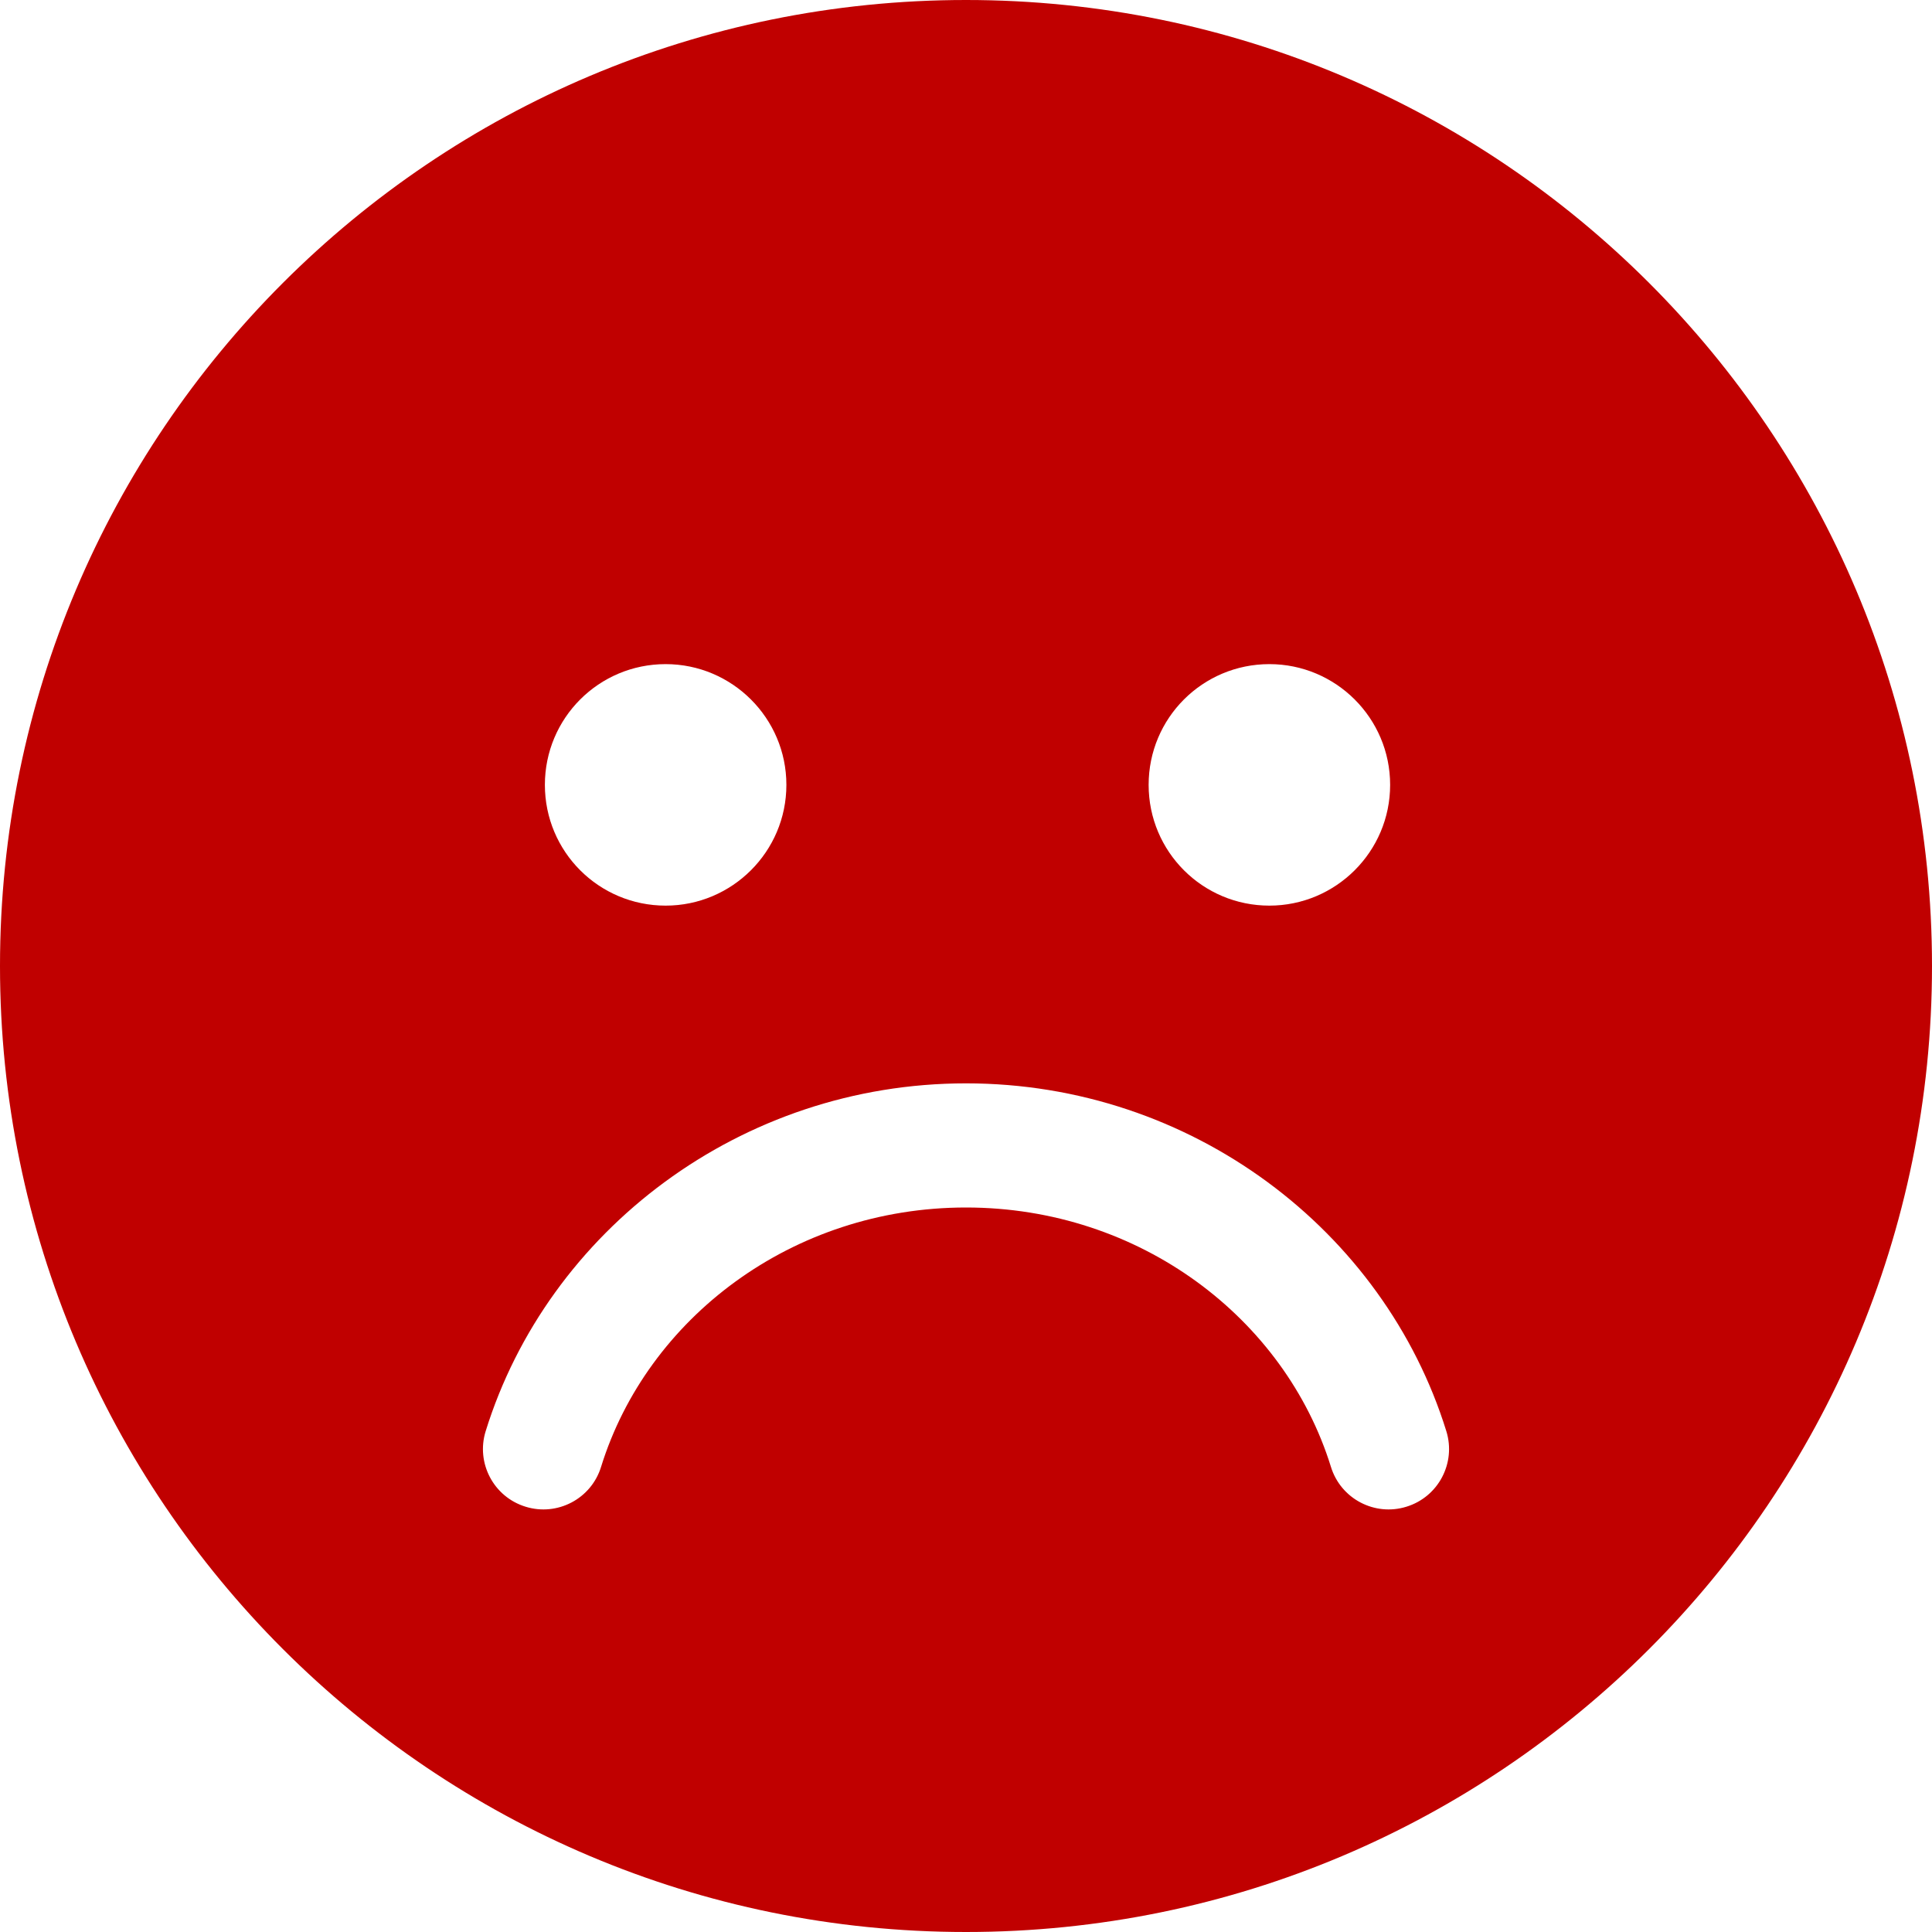
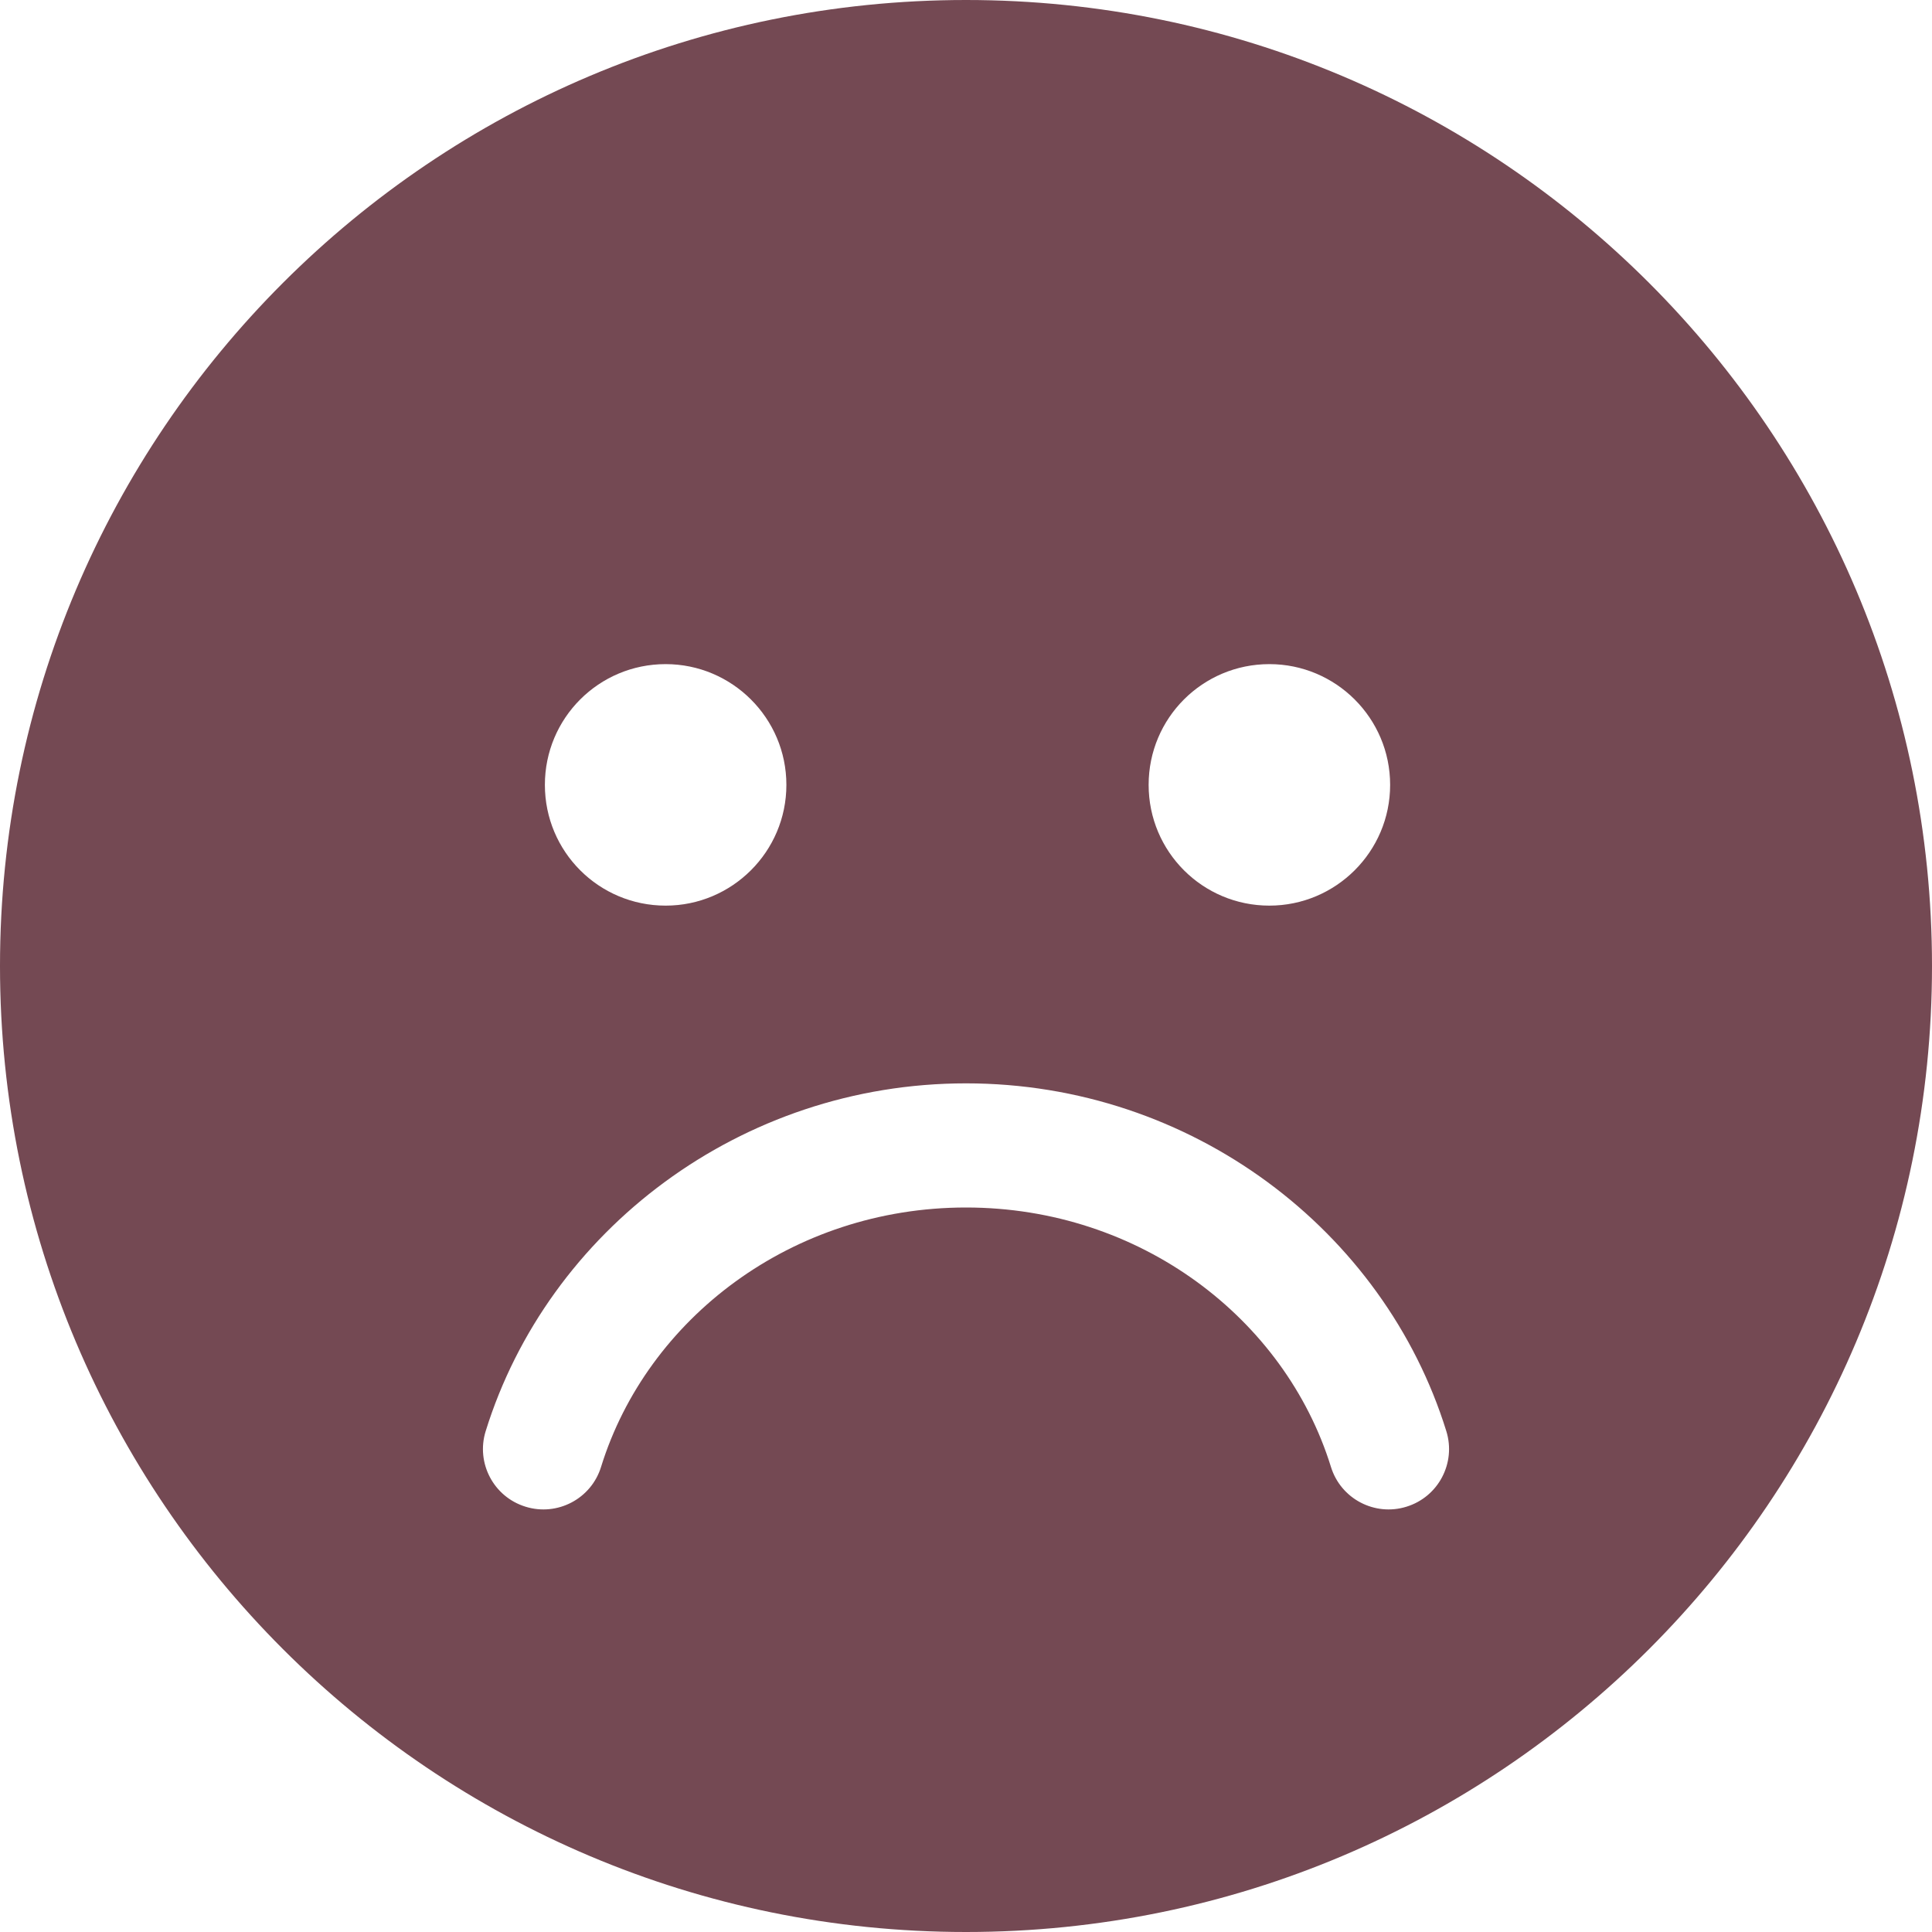
<svg xmlns="http://www.w3.org/2000/svg" viewBox="0 0 512 512" overflow="hidden">
-   <path d="M0 256C0 114.6 114.6 0 256 0 397.4 0 512 114.6 512 256 512 397.4 397.4 512 256 512 114.6 512 0 397.4 0 256ZM159.3 388.7C171.5 349.4 209.9 320 256 320 302.1 320 340.5 349.4 352.7 388.7 355.3 397.2 364.3 401.9 372.7 399.3 381.2 396.7 385.9 387.7 383.3 379.3 366.8 326.1 315.8 287.1 256 287.1 196.3 287.1 145.2 326.1 128.7 379.3 126.1 387.7 130.8 396.7 139.3 399.3 147.7 401.9 156.7 397.2 159.3 388.7L159.3 388.7ZM176.4 176C158.7 176 144.4 190.3 144.4 208 144.4 225.7 158.7 240 176.4 240 194 240 208.4 225.7 208.4 208 208.4 190.3 194 176 176.4 176ZM336.4 240C354 240 368.4 225.7 368.4 208 368.4 190.3 354 176 336.4 176 318.7 176 304.4 190.3 304.4 208 304.4 225.7 318.7 240 336.4 240Z" fill="#C00000" />
+   <path d="M0 256C0 114.6 114.6 0 256 0 397.4 0 512 114.6 512 256 512 397.4 397.4 512 256 512 114.6 512 0 397.4 0 256ZM159.3 388.7C171.5 349.4 209.9 320 256 320 302.1 320 340.5 349.4 352.7 388.7 355.3 397.2 364.3 401.9 372.7 399.3 381.2 396.7 385.9 387.7 383.3 379.3 366.8 326.1 315.8 287.1 256 287.1 196.3 287.1 145.2 326.1 128.7 379.3 126.1 387.7 130.8 396.7 139.3 399.3 147.7 401.9 156.7 397.2 159.3 388.7L159.3 388.7ZM176.4 176C158.7 176 144.4 190.3 144.4 208 144.4 225.7 158.7 240 176.4 240 194 240 208.4 225.7 208.4 208 208.4 190.3 194 176 176.4 176ZM336.4 240C354 240 368.4 225.7 368.4 208 368.4 190.3 354 176 336.4 176 318.7 176 304.4 190.3 304.4 208 304.4 225.7 318.7 240 336.4 240Z" fill="#744953" />
</svg>
